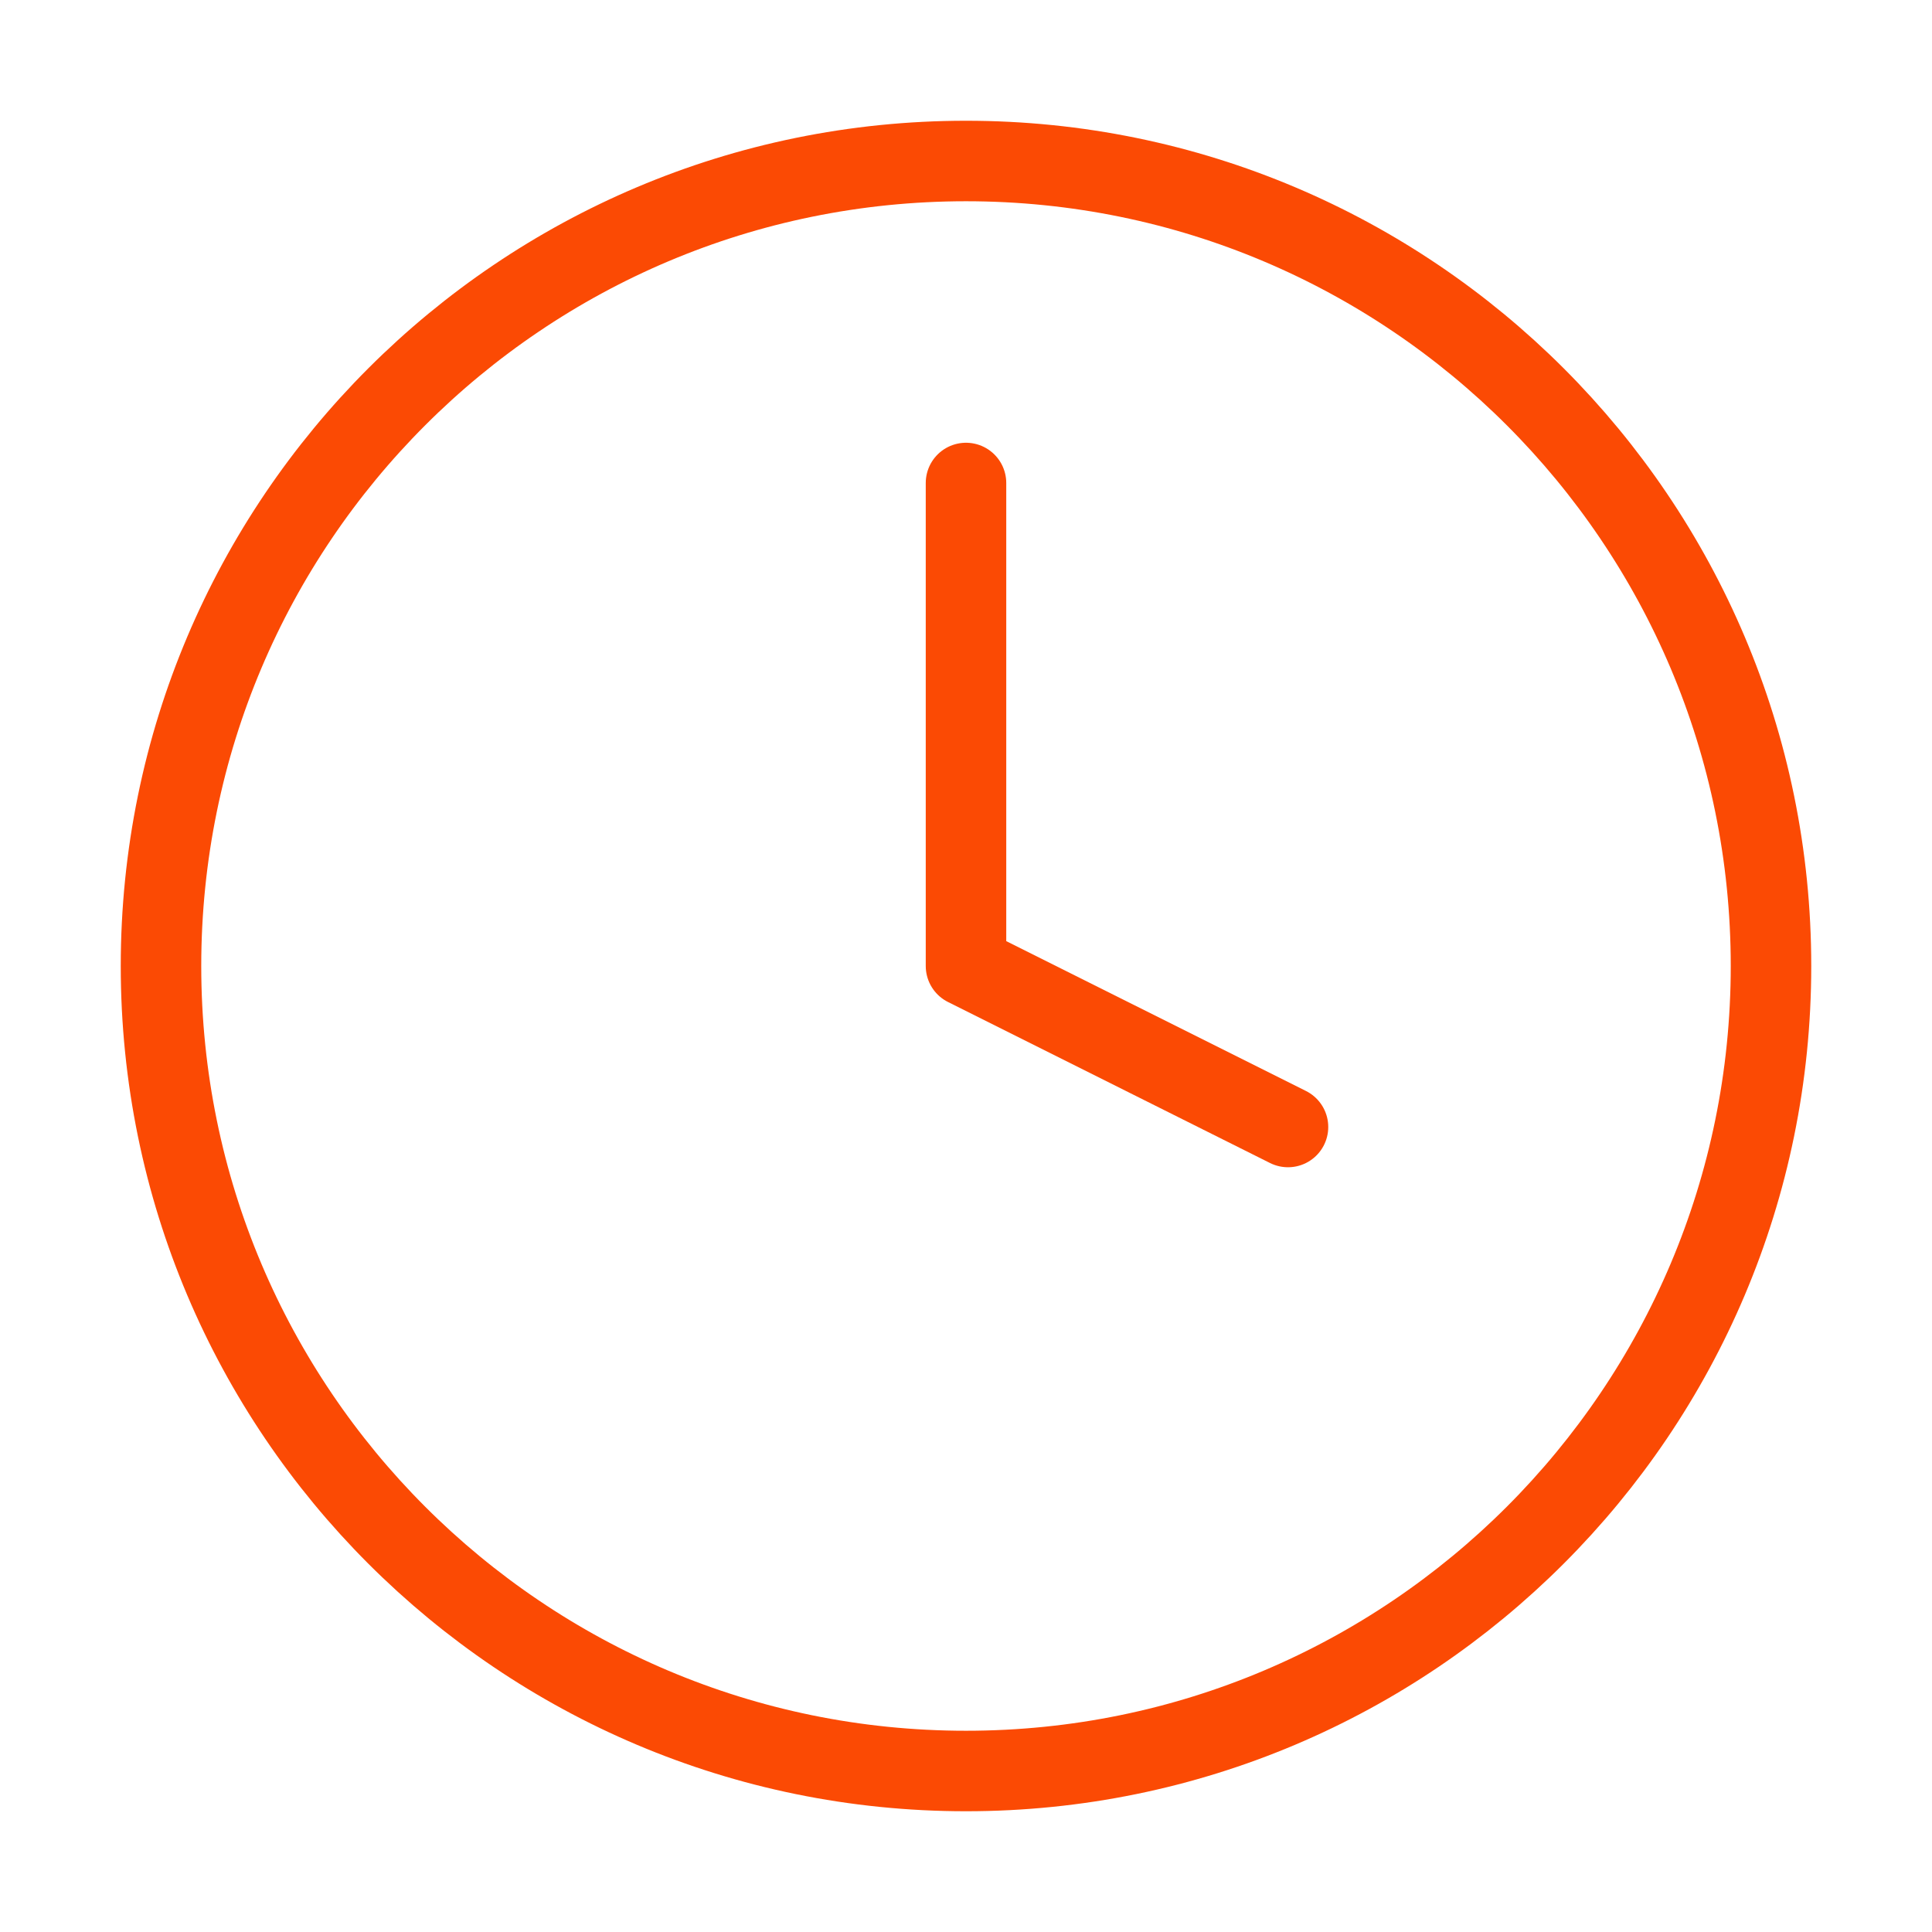
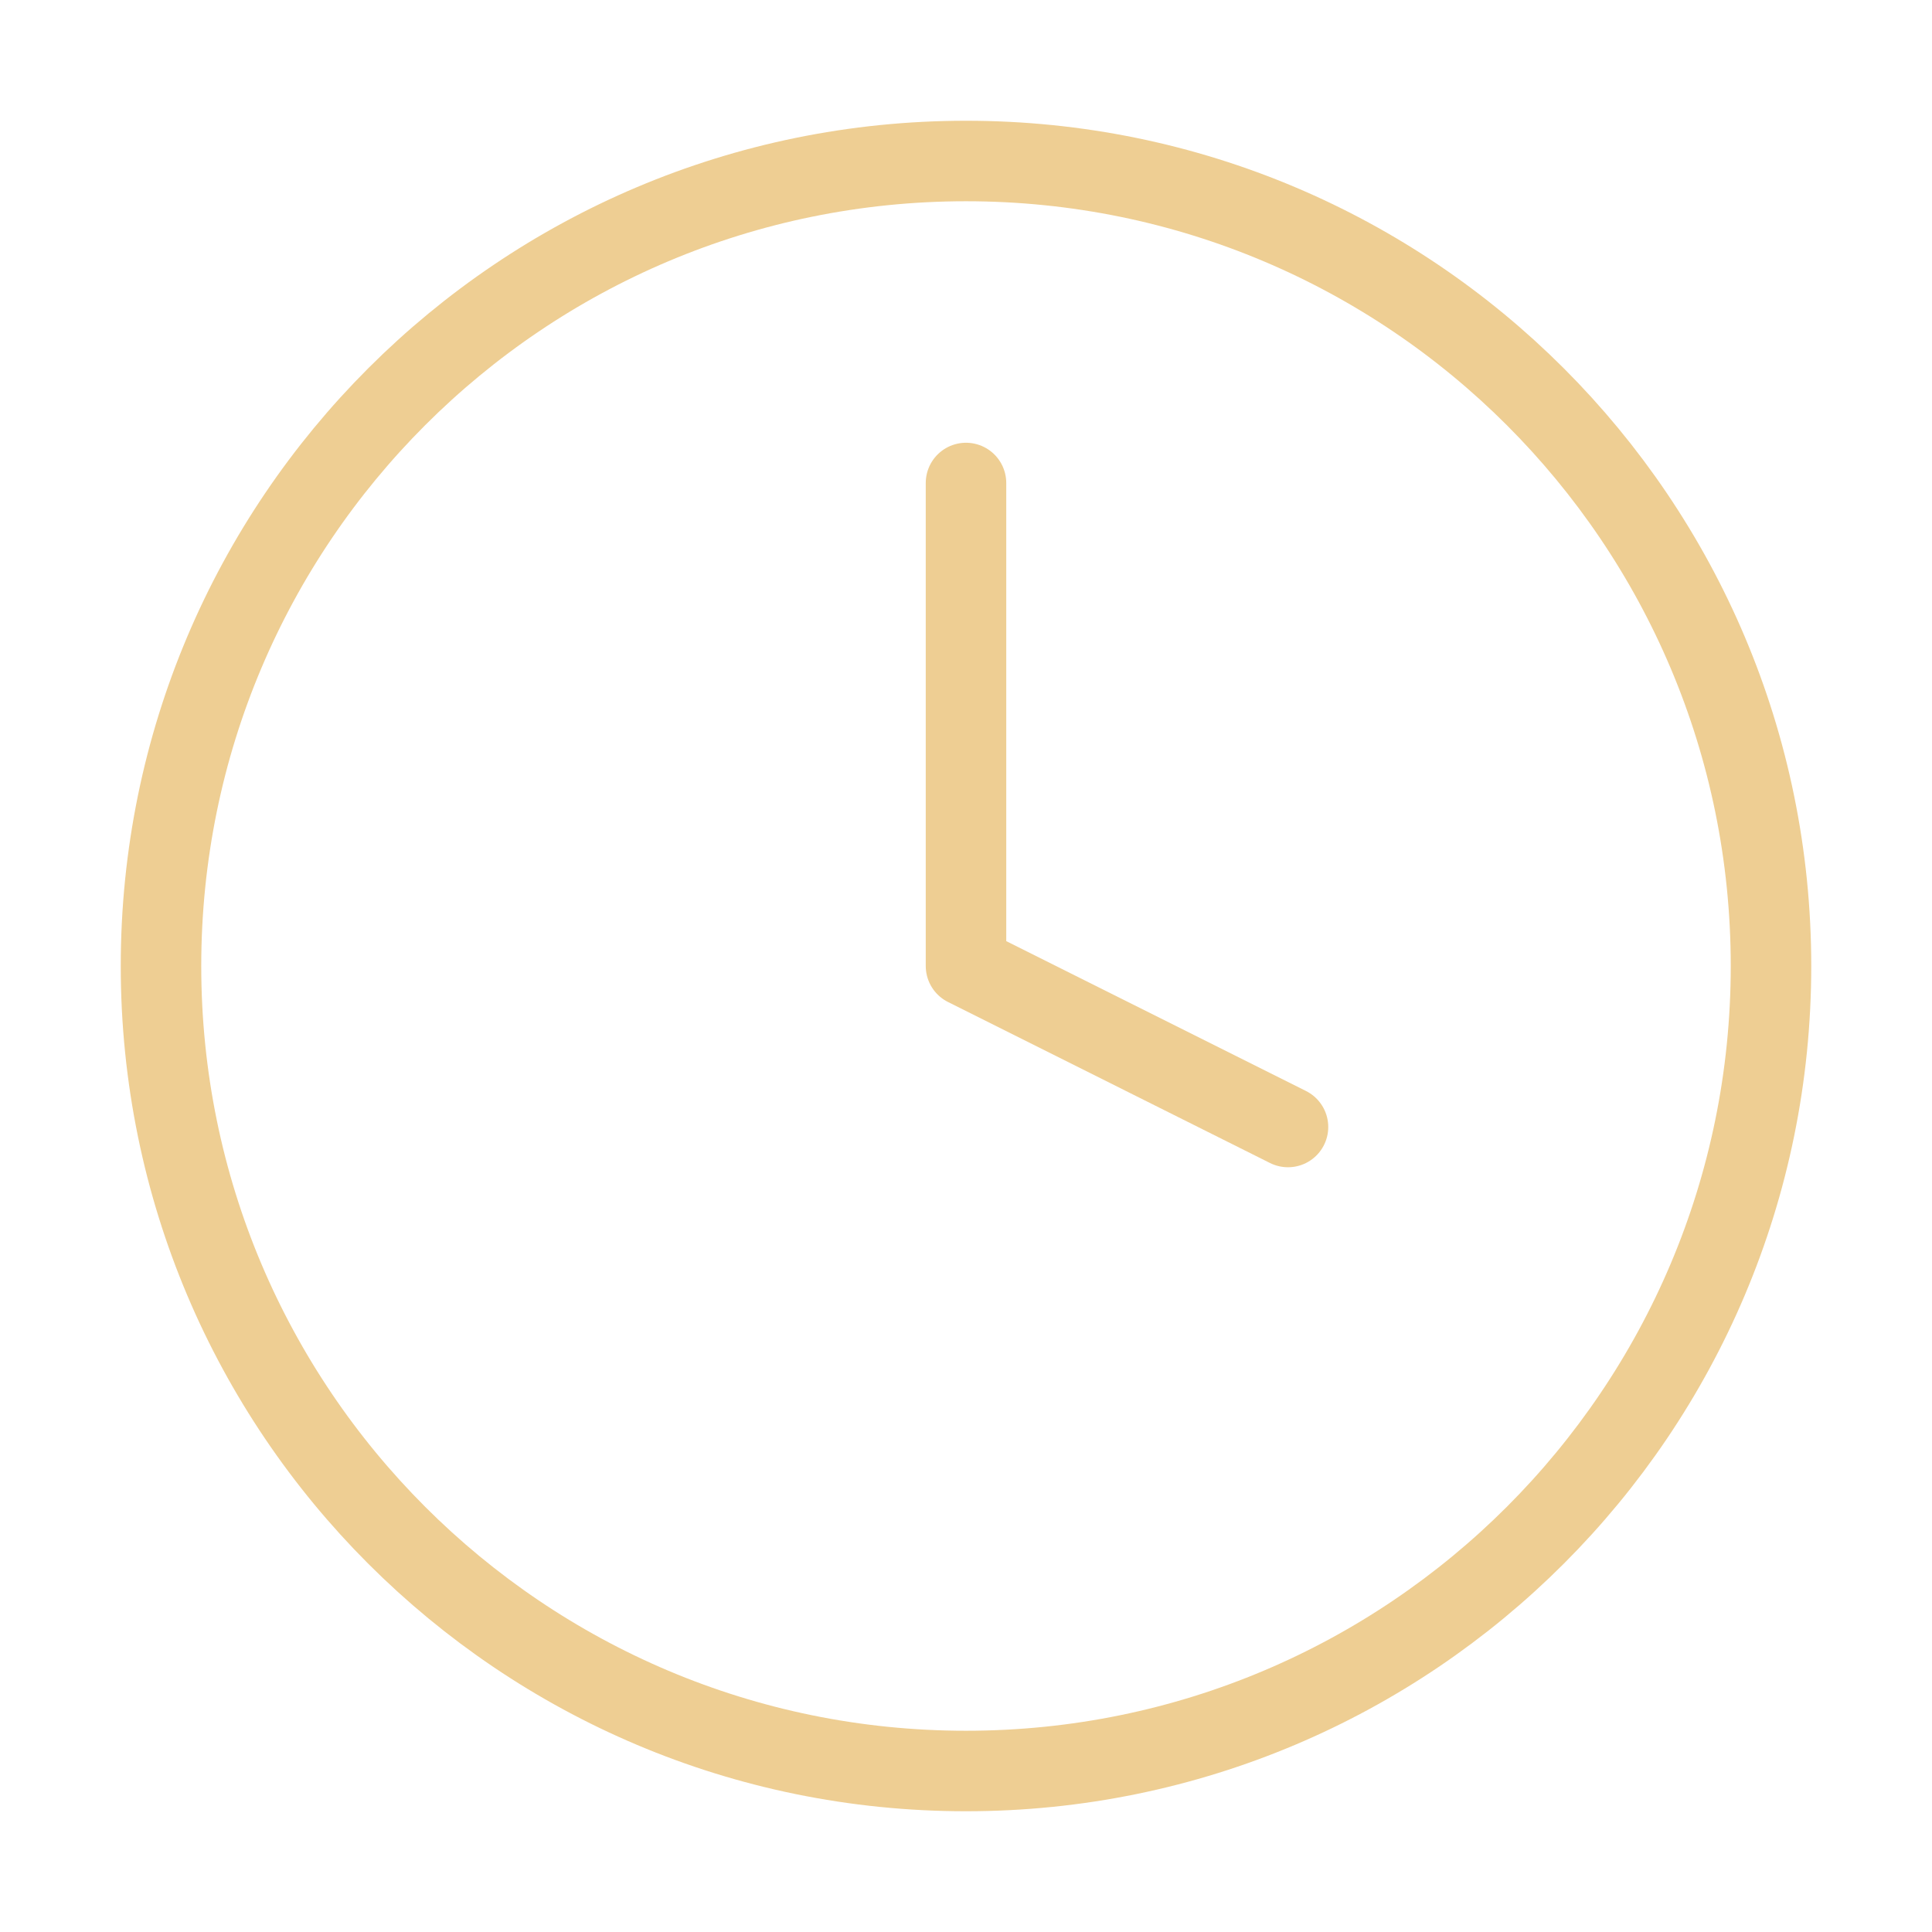
- <svg xmlns="http://www.w3.org/2000/svg" width="48" height="48" viewBox="0 0 48 48" fill="none">
-   <path d="M24 44C35.046 44 44 35.046 44 24C44 12.954 35.046 4 24 4C12.954 4 4 12.954 4 24C4 35.046 12.954 44 24 44Z" stroke="#FB4A04" stroke-width="2" stroke-linecap="round" stroke-linejoin="round" />
-   <path d="M24 12V24L32 28" stroke="#FB4A04" stroke-width="2" stroke-linecap="round" stroke-linejoin="round" />
+ <svg xmlns="http://www.w3.org/2000/svg" id="Layer_1" data-name="Layer 1" width="48" height="48" viewBox="0 0 48 48">
+   <defs>
+     <style>
+       .cls-1 {
+         fill: none;
+         stroke: #eece93;
+         stroke-linecap: round;
+         stroke-linejoin: round;
+         stroke-width: 2px;
+       }
+     </style>
+   </defs>
+   <path class="cls-1" d="M24,44c11.05,0,20-8.95,20-20S35.05,4,24,4,4,12.95,4,24s8.95,20,20,20Z" />
+   <path class="cls-1" d="M24,12v12l8,4" />
</svg>
